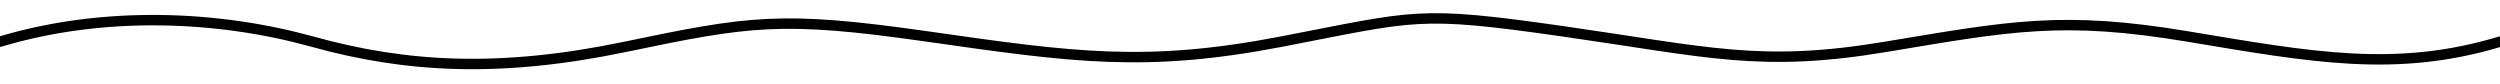
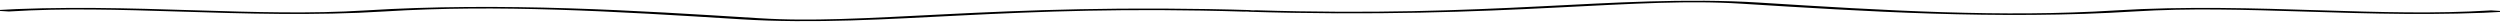
- <svg xmlns="http://www.w3.org/2000/svg" viewBox="0 0 480 16" width="480" height="16">
-   <path d="M0 8 C 20 2, 42 3, 60 8 S 96 14, 120 9 S 150 3, 178 7 S 220 13, 246 8 S 272 2, 300 6 S 338 13, 362 9 S 396 3, 420 7 S 460 14, 480 8" fill="none" stroke="#000" stroke-width="2" stroke-linecap="round" />
+ <svg xmlns="http://www.w3.org/2000/svg" viewBox="0 0 3200 30" width="3200" height="30">
+   <g transform="translate(0 4) scale(16 1)" fill="none" stroke="#000" stroke-width="2">
+     <path id="wave" d="M0 10 C 10 0, 20 20, 30 10 S 50 10, 60 20, 80 0, 100 10" />
+     <use href="#wave" transform="rotate(180 100 10)" />
+   </g>
</svg>
